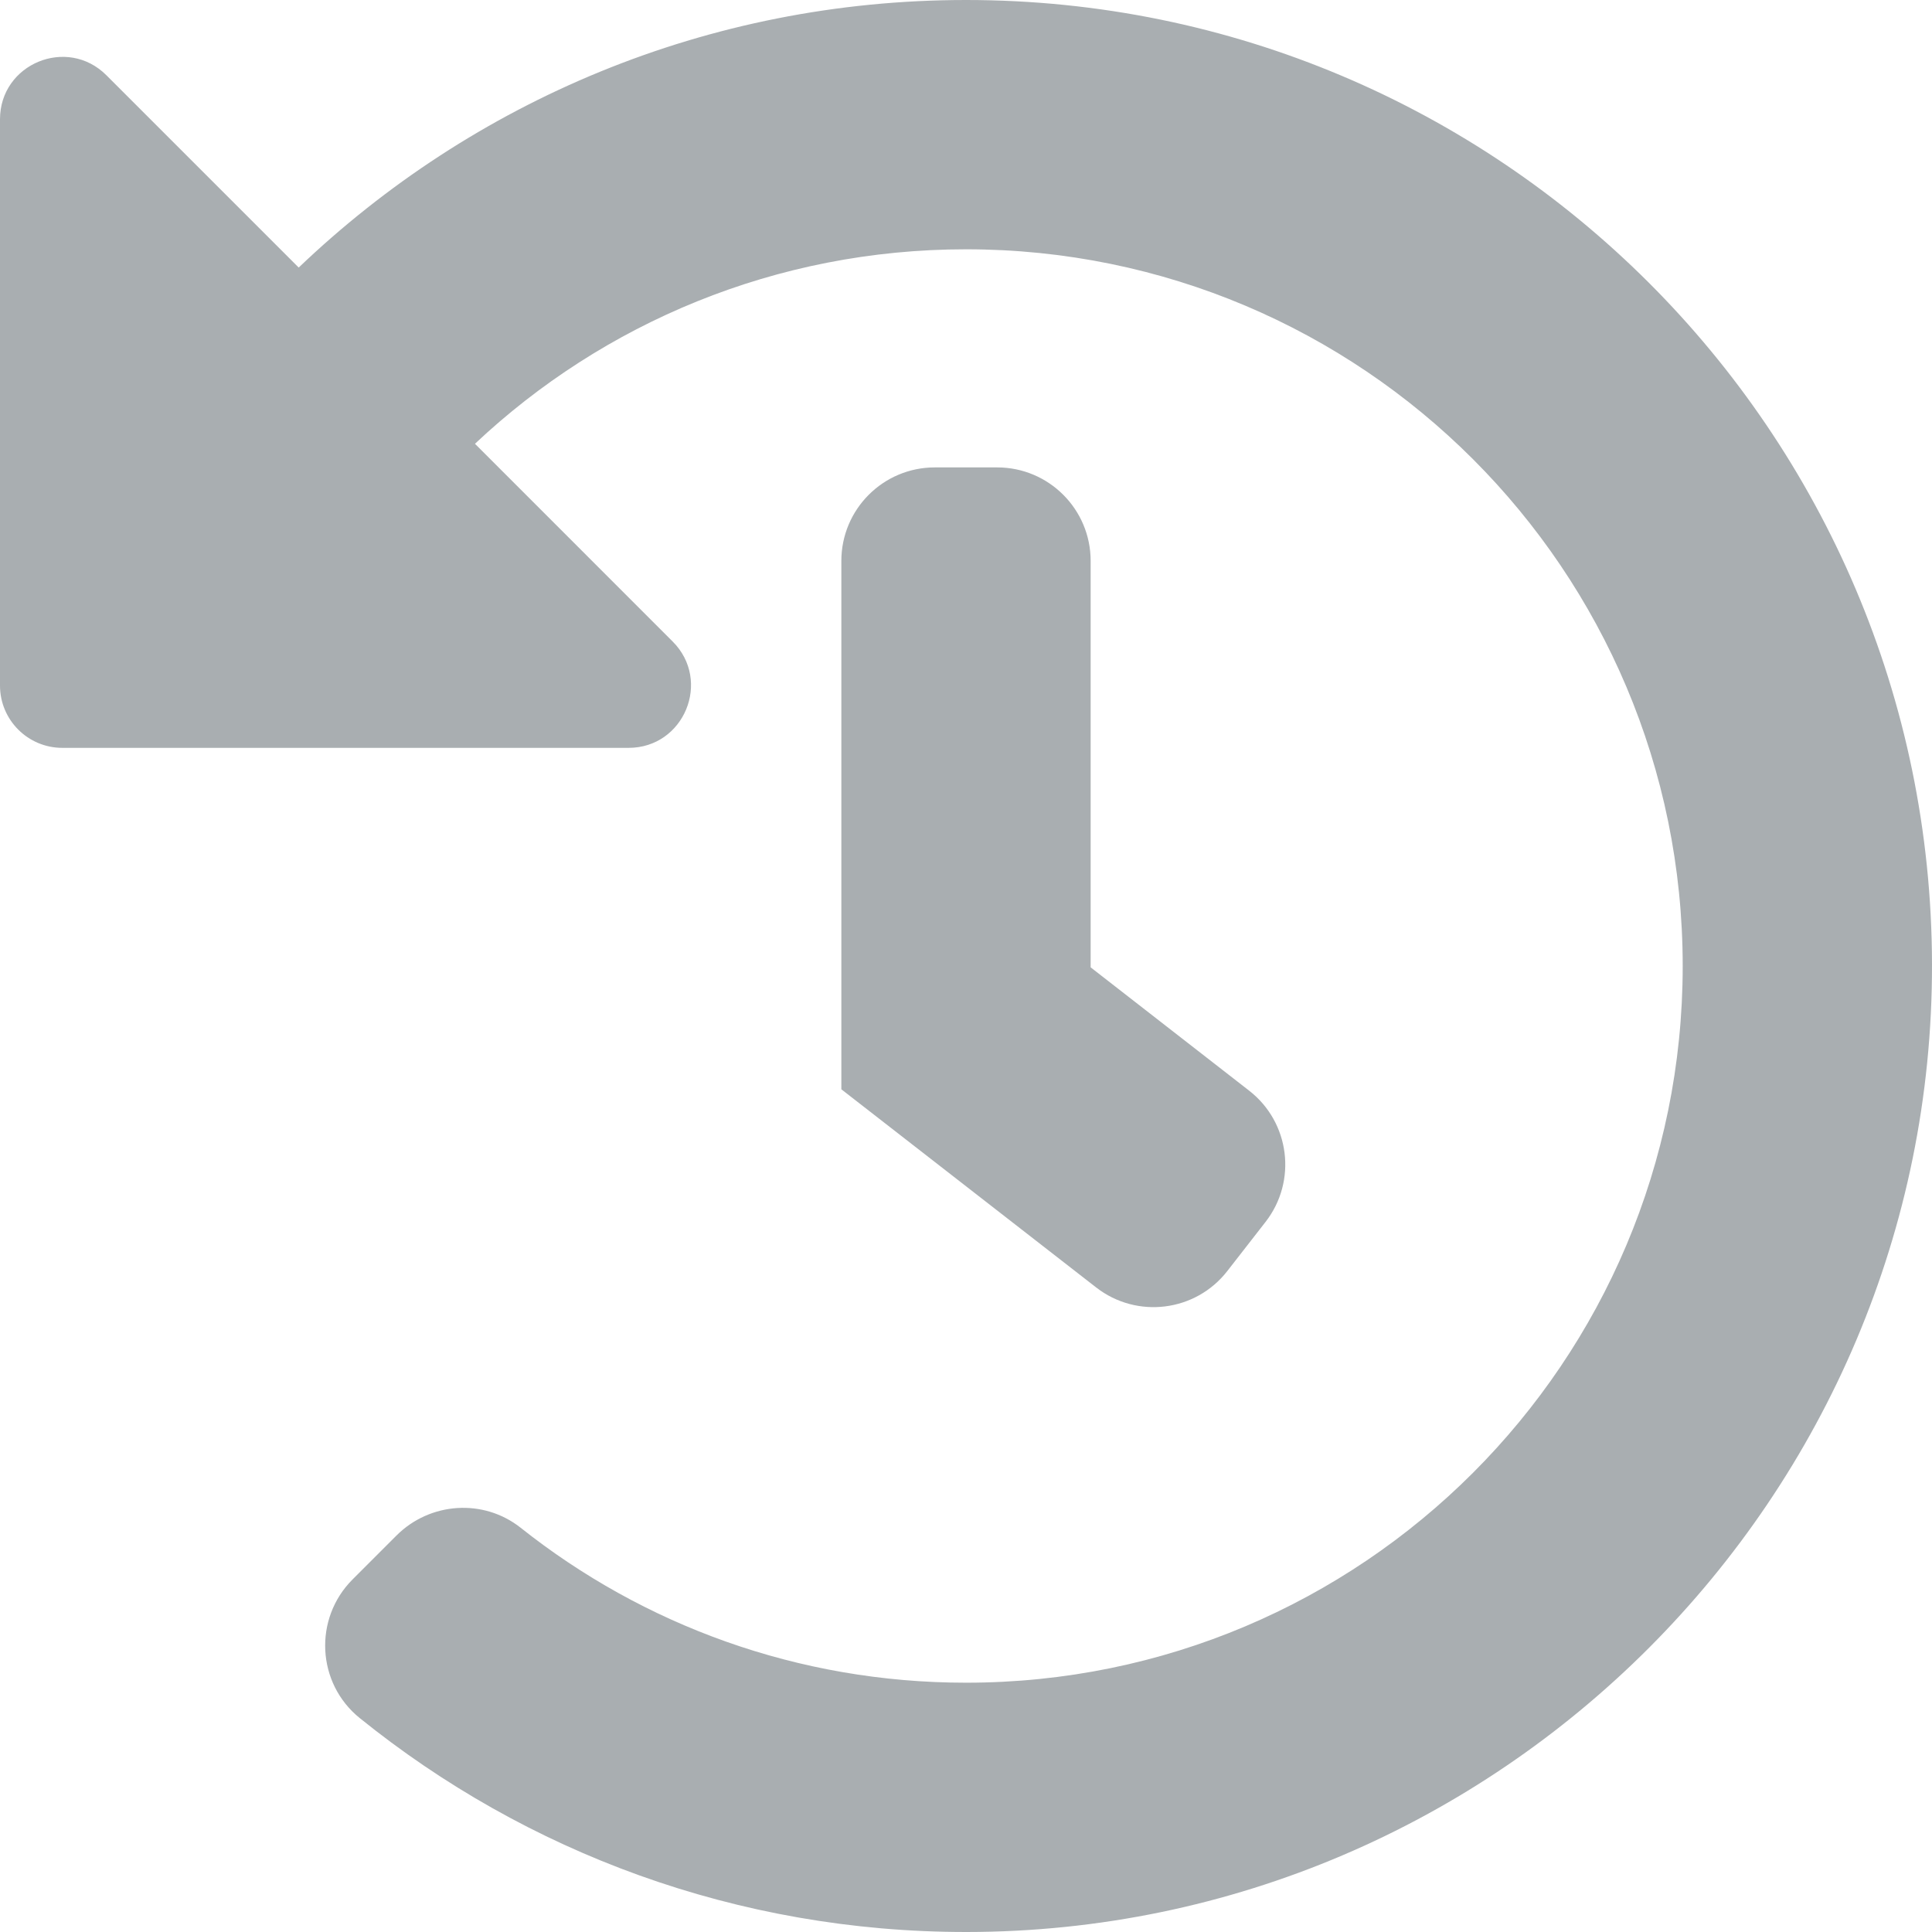
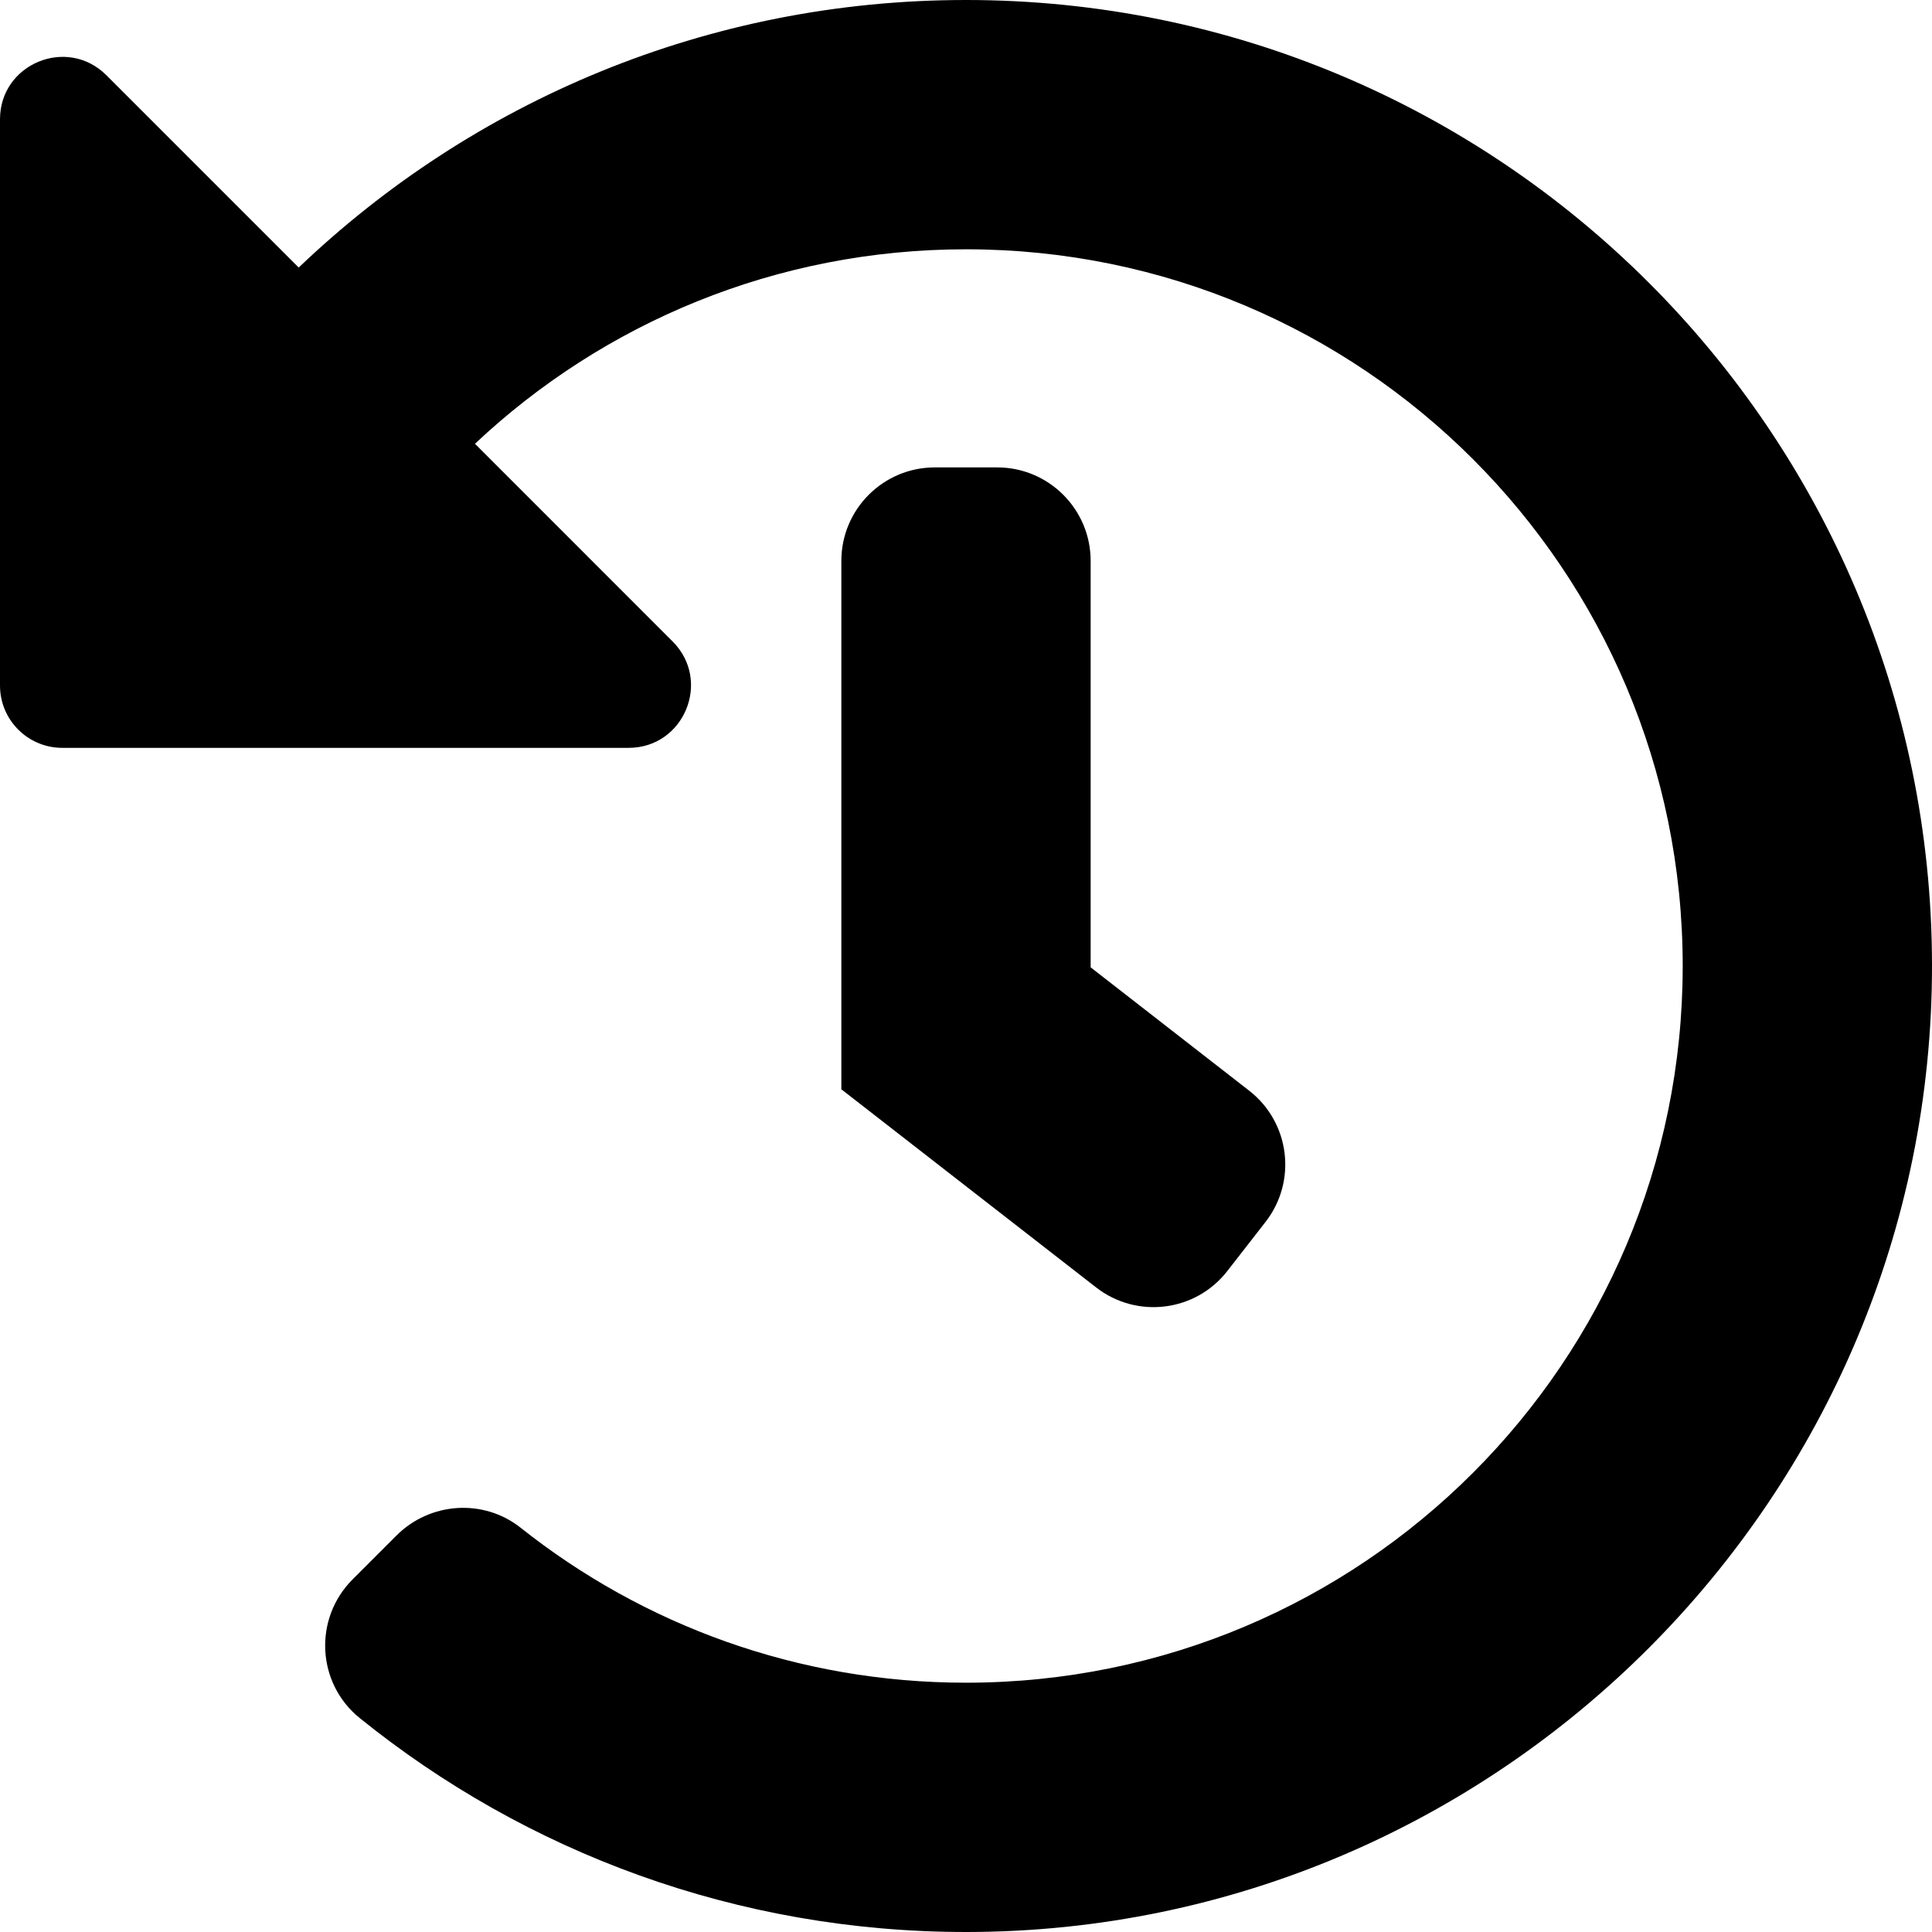
- <svg xmlns="http://www.w3.org/2000/svg" width="56px" height="56px" viewBox="0 0 56 56" version="1.1">
-   <g id="Roster" stroke="none" stroke-width="1" fill="none" fill-rule="evenodd">
-     <g id="10-Withdrawn-Enrollments" transform="translate(-913, -142)" fill="#A9AEB1">
-       <g id="Icons/History" transform="translate(913, 142)">
-         <path d="M56,27.947 C56.029,43.374 43.447,55.989 28.02,56 C21.357,56.005 15.237,53.682 10.428,49.8 C9.177,48.791 9.083,46.917 10.22,45.78 L11.492,44.508 C12.464,43.536 14.016,43.43 15.093,44.284 C18.636,47.096 23.12,48.774 28,48.774 C39.483,48.774 48.774,39.481 48.774,28 C48.774,16.517 39.481,7.226 28,7.226 C22.489,7.226 17.483,9.367 13.767,12.863 L19.497,18.594 C20.635,19.732 19.829,21.677 18.22,21.677 L1.806,21.677 C0.809,21.677 7.16227078e-13,20.869 7.16227078e-13,19.871 L7.16227078e-13,3.458 C7.16227078e-13,1.849 1.946,1.043 3.084,2.181 L8.658,7.755 C13.685,2.951 20.498,-7.29490542e-14 28,-7.29490542e-14 C43.446,-7.29490542e-14 55.971,12.507 56,27.947 Z M35.574,36.842 L36.684,35.416 C37.602,34.235 37.389,32.532 36.208,31.614 L31.613,28.039 L31.613,16.258 C31.613,14.762 30.4,13.548 28.903,13.548 L27.097,13.548 C25.6,13.548 24.387,14.762 24.387,16.258 L24.387,31.574 L31.772,37.317 C32.953,38.236 34.656,38.023 35.574,36.842 L35.574,36.842 Z" id="Shape" />
+ <svg xmlns="http://www.w3.org/2000/svg" viewBox="0 0 56 56" version="1.1">
+   <g stroke="none" stroke-width="1" fill="none" fill-rule="evenodd">
+     <g transform="translate(-913, -142)" fill="currentColor">
+       <g transform="translate(913, 142)">
+         <path d="M56,27.947 C56.029,43.374 43.447,55.989 28.02,56 C21.357,56.005 15.237,53.682 10.428,49.8 C9.177,48.791 9.083,46.917 10.22,45.78 L11.492,44.508 C12.464,43.536 14.016,43.43 15.093,44.284 C18.636,47.096 23.12,48.774 28,48.774 C39.483,48.774 48.774,39.481 48.774,28 C48.774,16.517 39.481,7.226 28,7.226 C22.489,7.226 17.483,9.367 13.767,12.863 L19.497,18.594 C20.635,19.732 19.829,21.677 18.22,21.677 L1.806,21.677 C0.809,21.677 7.16227078e-13,20.869 7.16227078e-13,19.871 L7.16227078e-13,3.458 C7.16227078e-13,1.849 1.946,1.043 3.084,2.181 L8.658,7.755 C13.685,2.951 20.498,-7.29490542e-14 28,-7.29490542e-14 C43.446,-7.29490542e-14 55.971,12.507 56,27.947 Z M35.574,36.842 L36.684,35.416 C37.602,34.235 37.389,32.532 36.208,31.614 L31.613,28.039 L31.613,16.258 C31.613,14.762 30.4,13.548 28.903,13.548 L27.097,13.548 C25.6,13.548 24.387,14.762 24.387,16.258 L24.387,31.574 L31.772,37.317 C32.953,38.236 34.656,38.023 35.574,36.842 L35.574,36.842 Z" />
      </g>
    </g>
  </g>
</svg>
